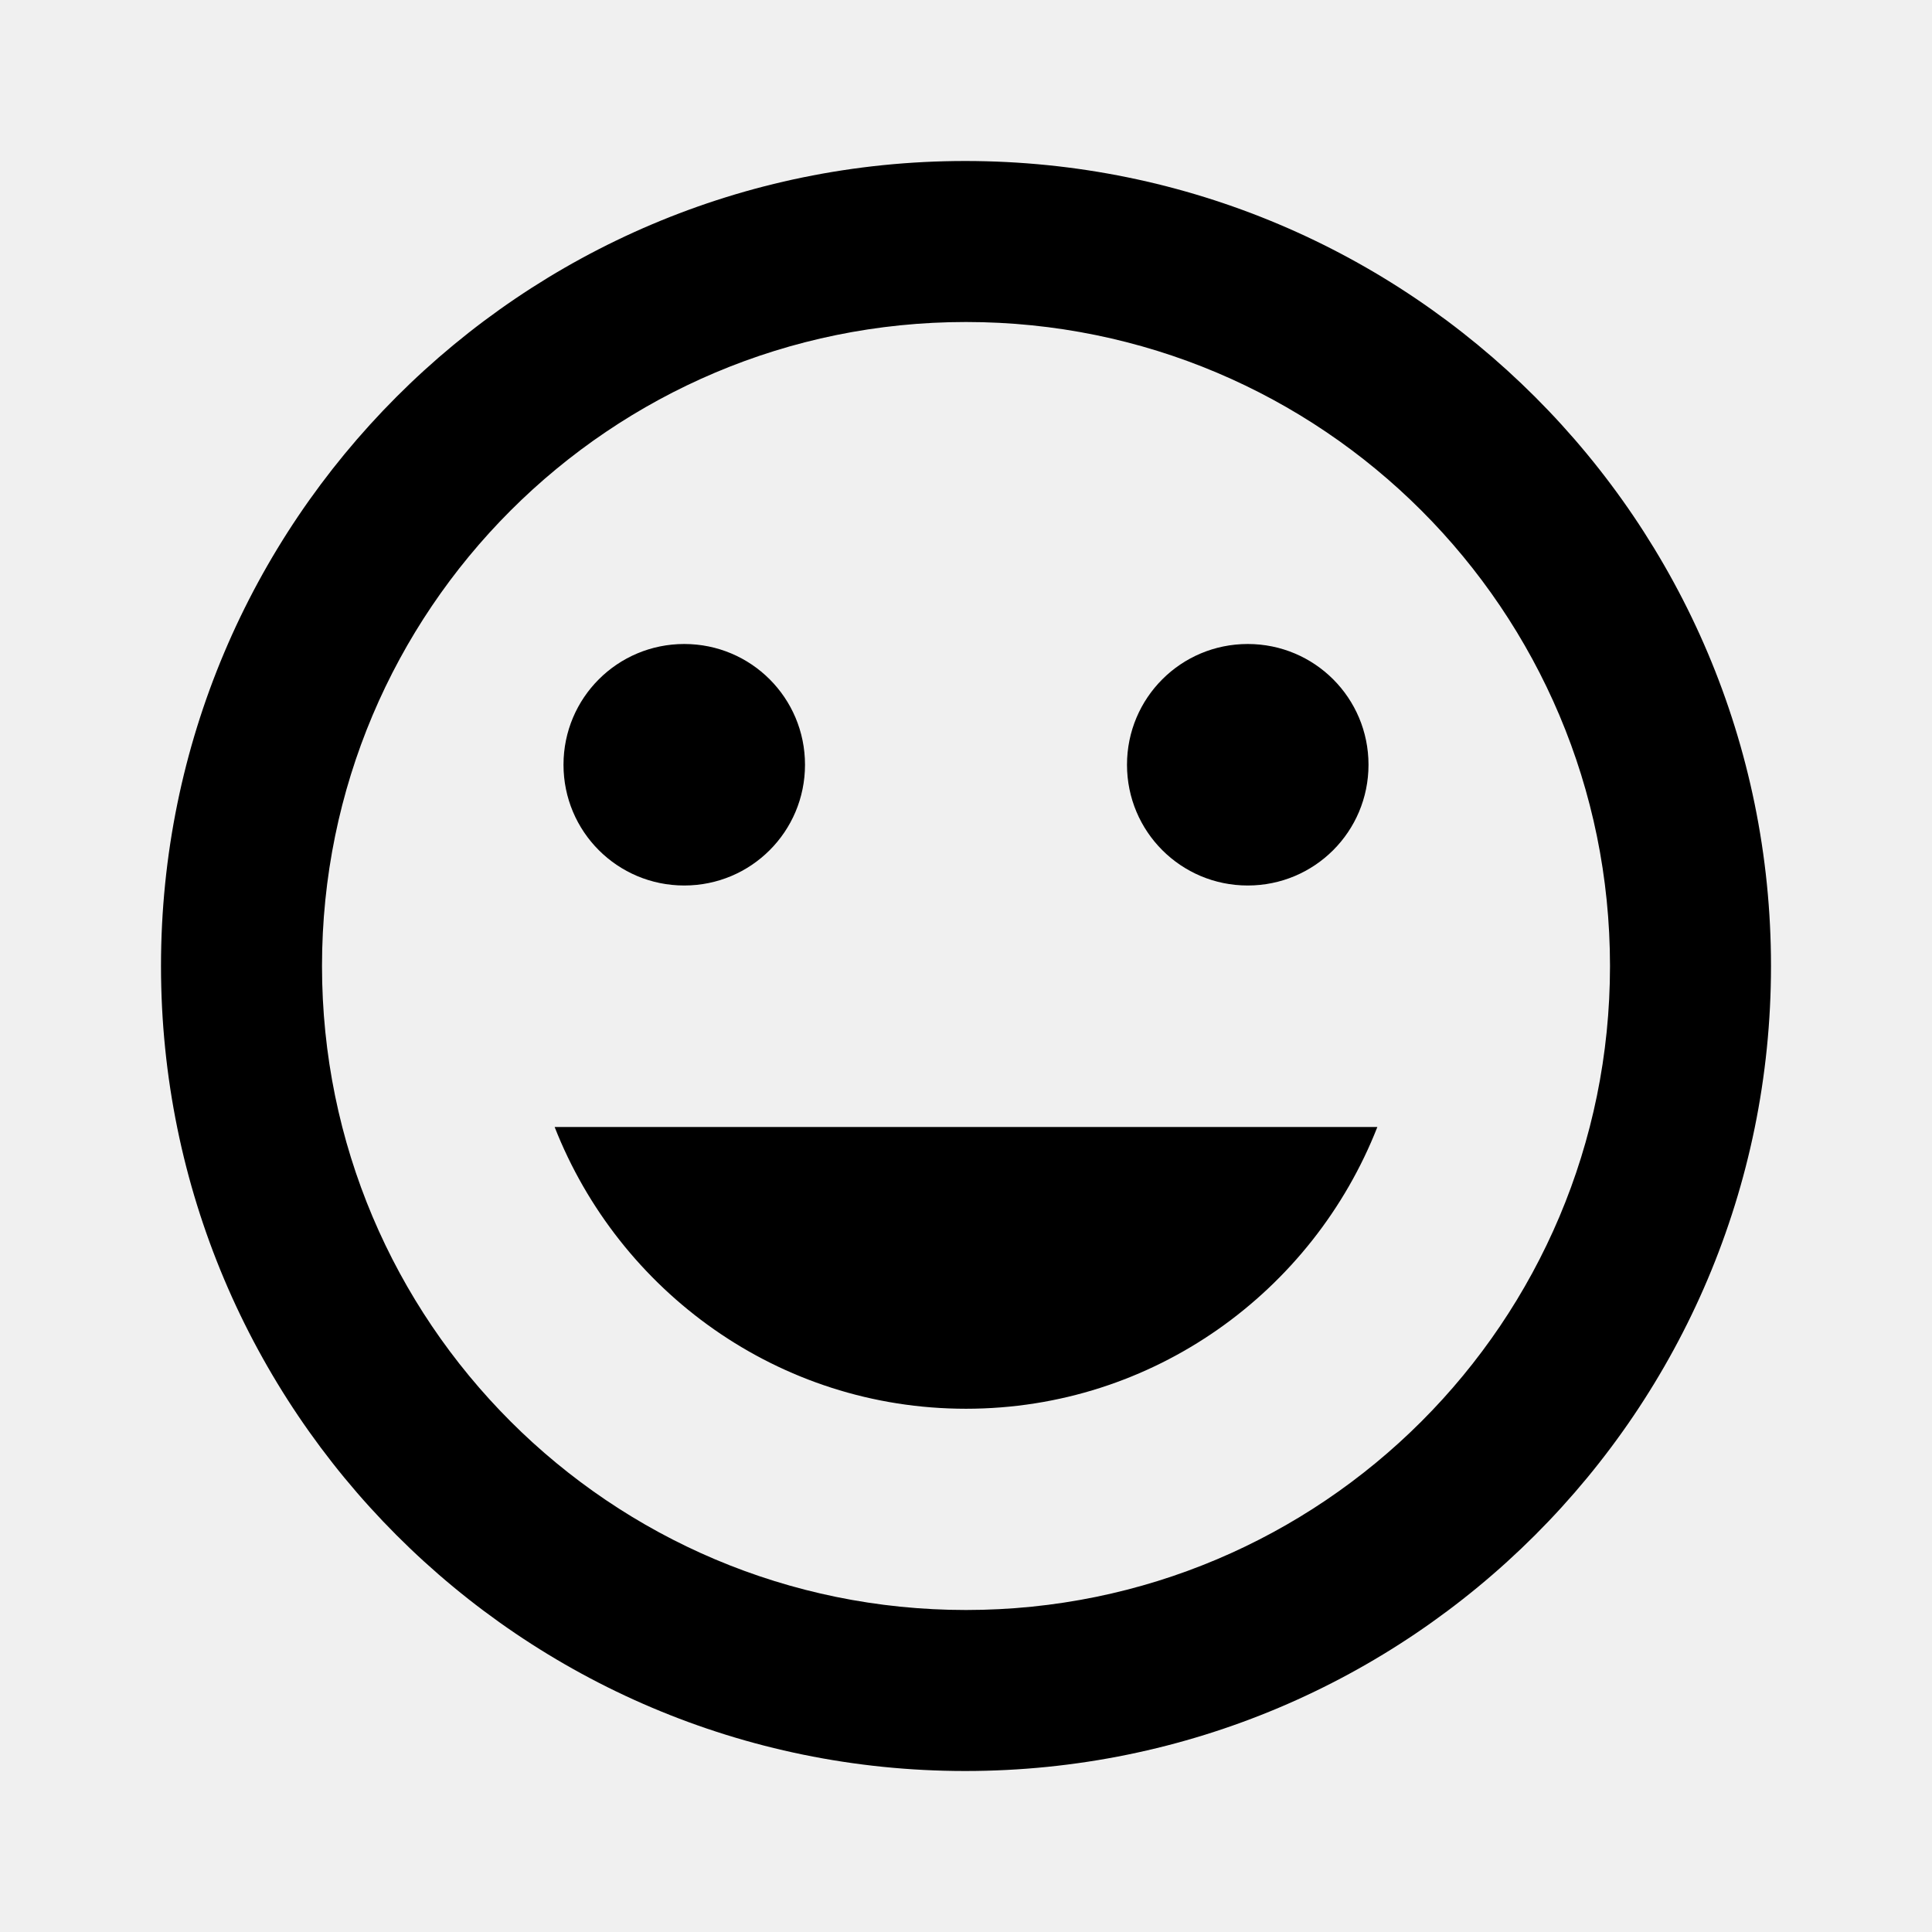
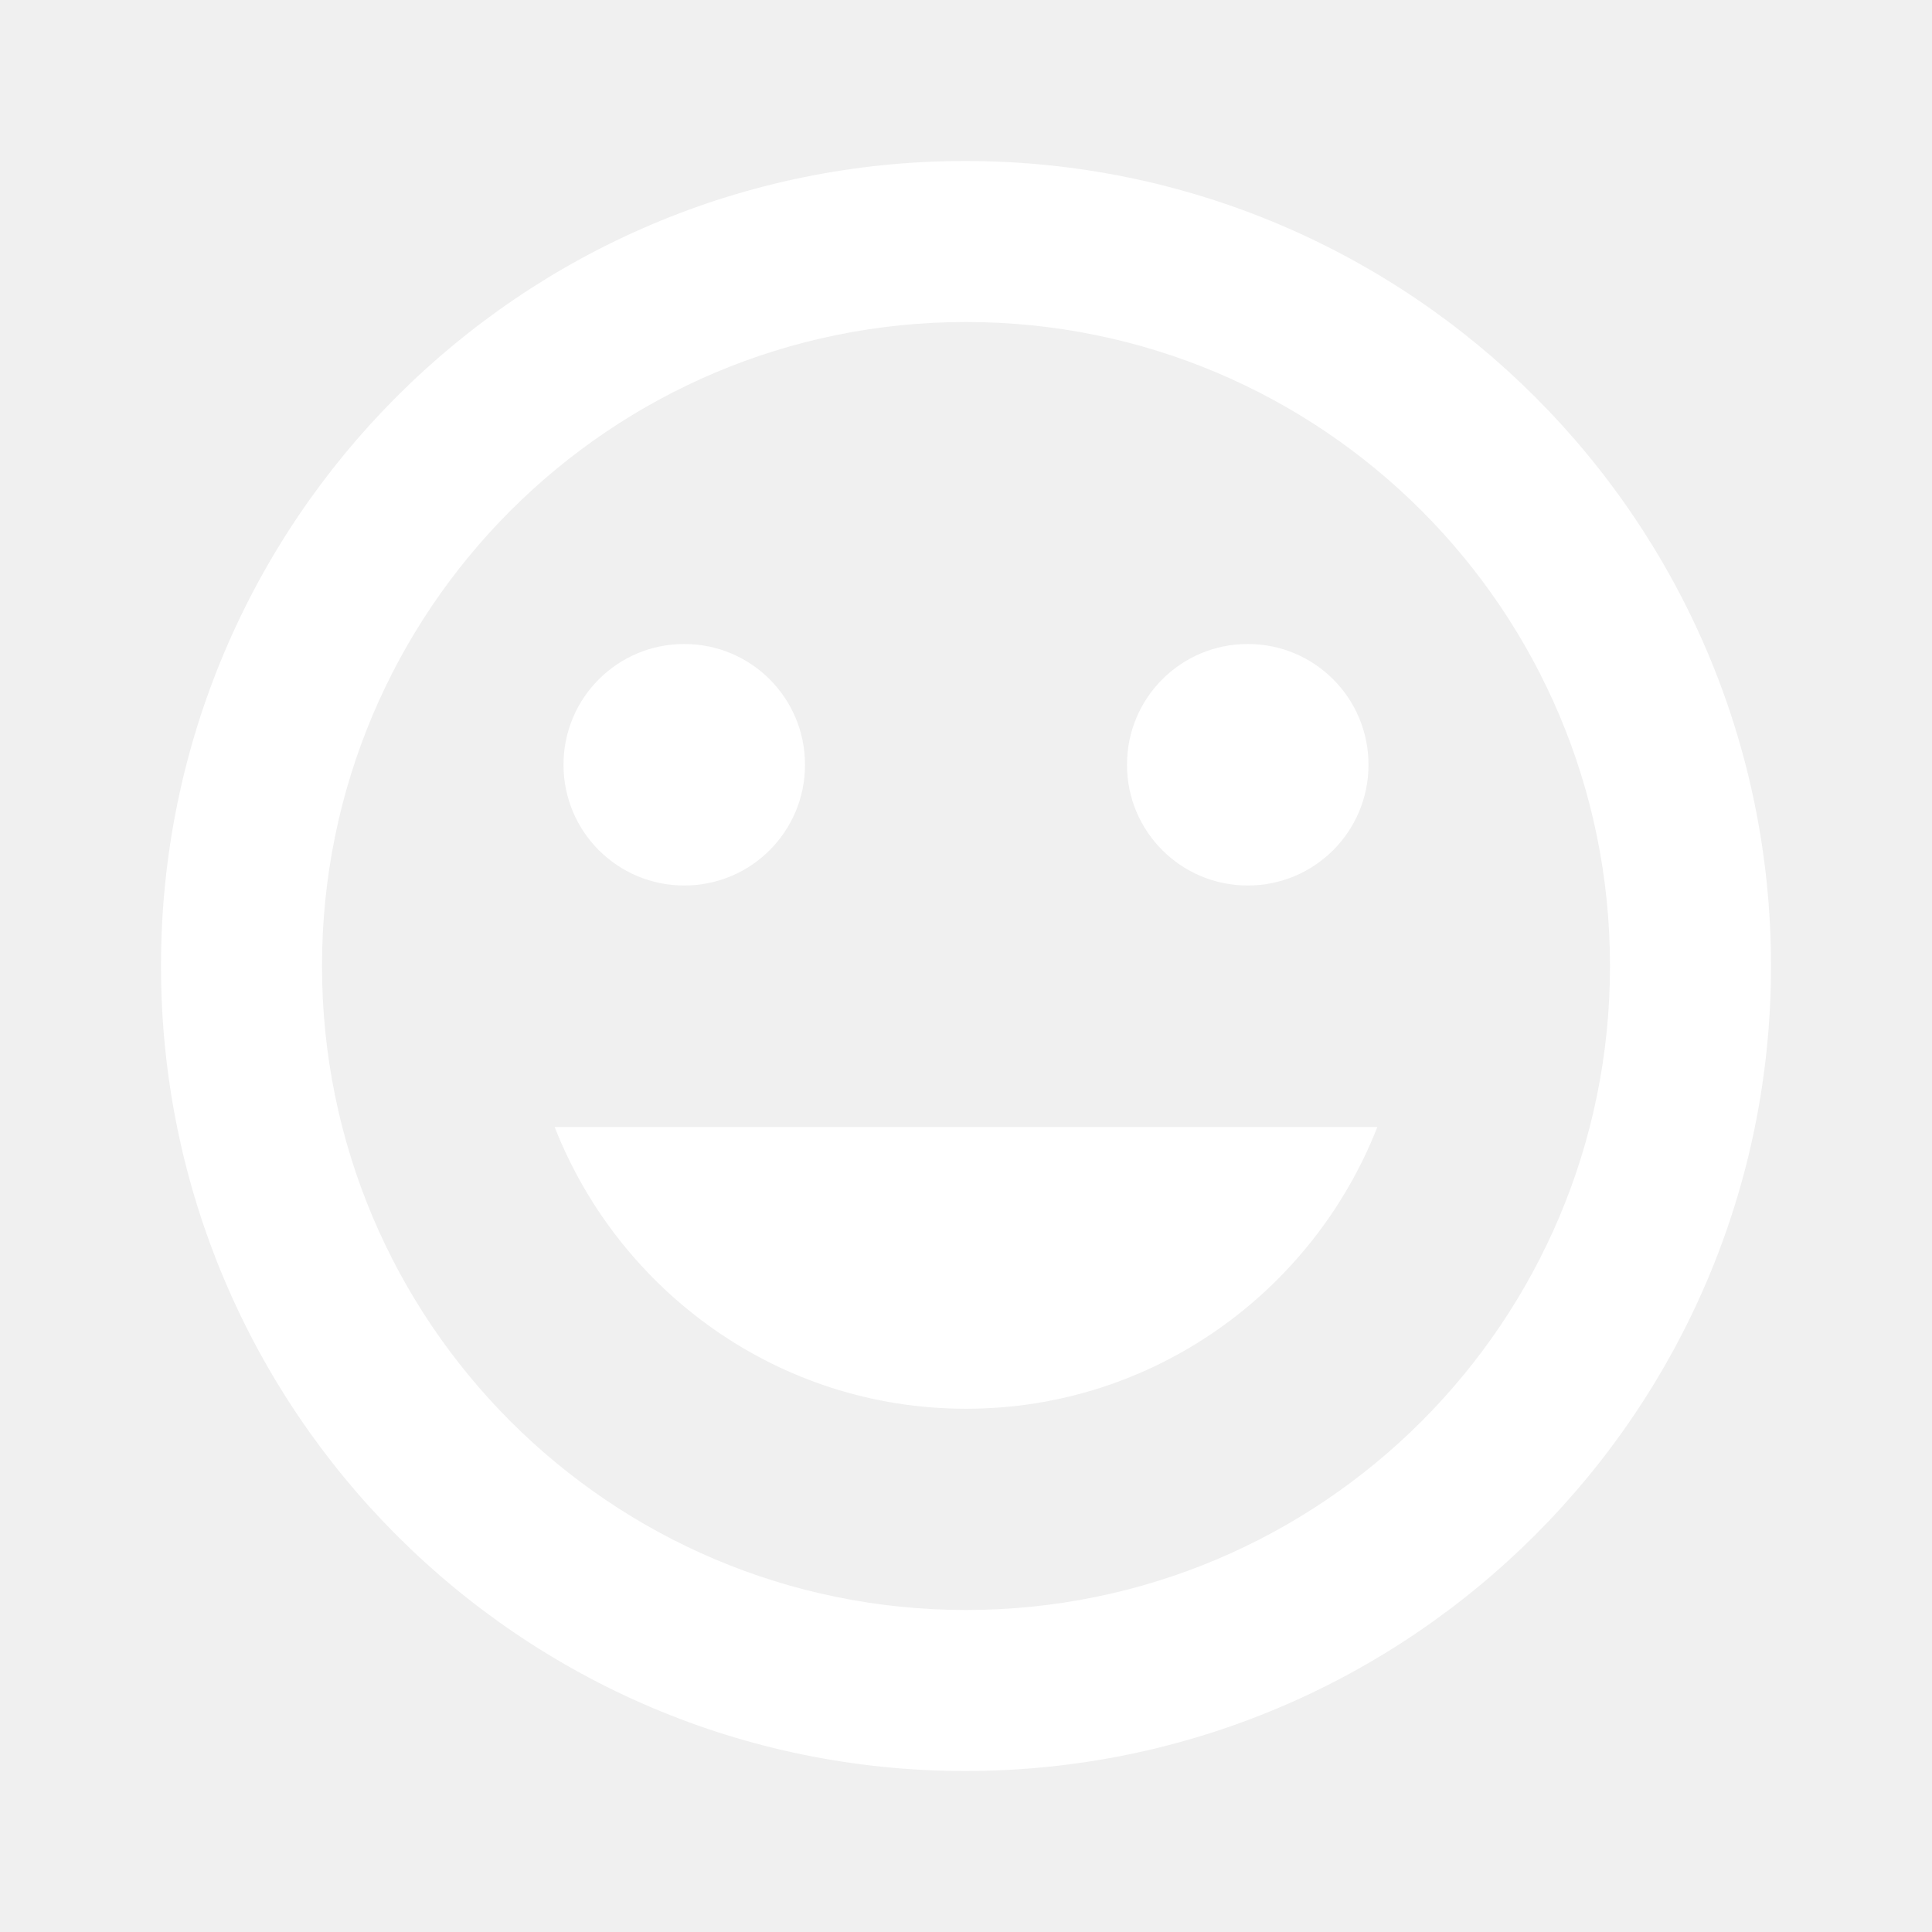
- <svg xmlns="http://www.w3.org/2000/svg" fill="#000000" height="24" viewBox="0 0 24 24" width="24">
+ <svg xmlns="http://www.w3.org/2000/svg" fill="#FFFFFF" height="24" viewBox="0 0 24 24" width="24">
  <path d="M0 0h24v24H0z" fill="none" />
  <path d="M11.99 2C6.47 2 2 6.48 2 12s4.47 10 9.99 10C17.52 22 22 17.52 22 12S17.52 2 11.99 2zM12 20c-4.42 0-8-3.58-8-8s3.58-8 8-8 8 3.58 8 8-3.58 8-8 8zm3.5-9c.83 0 1.5-.67 1.5-1.5S16.33 8 15.5 8 14 8.67 14 9.5s.67 1.5 1.5 1.5zm-7 0c.83 0 1.5-.67 1.5-1.5S9.33 8 8.5 8 7 8.67 7 9.5 7.67 11 8.5 11zm3.5 6.5c2.33 0 4.31-1.46 5.11-3.5H6.89c.8 2.04 2.78 3.5 5.11 3.5z" />
</svg>
